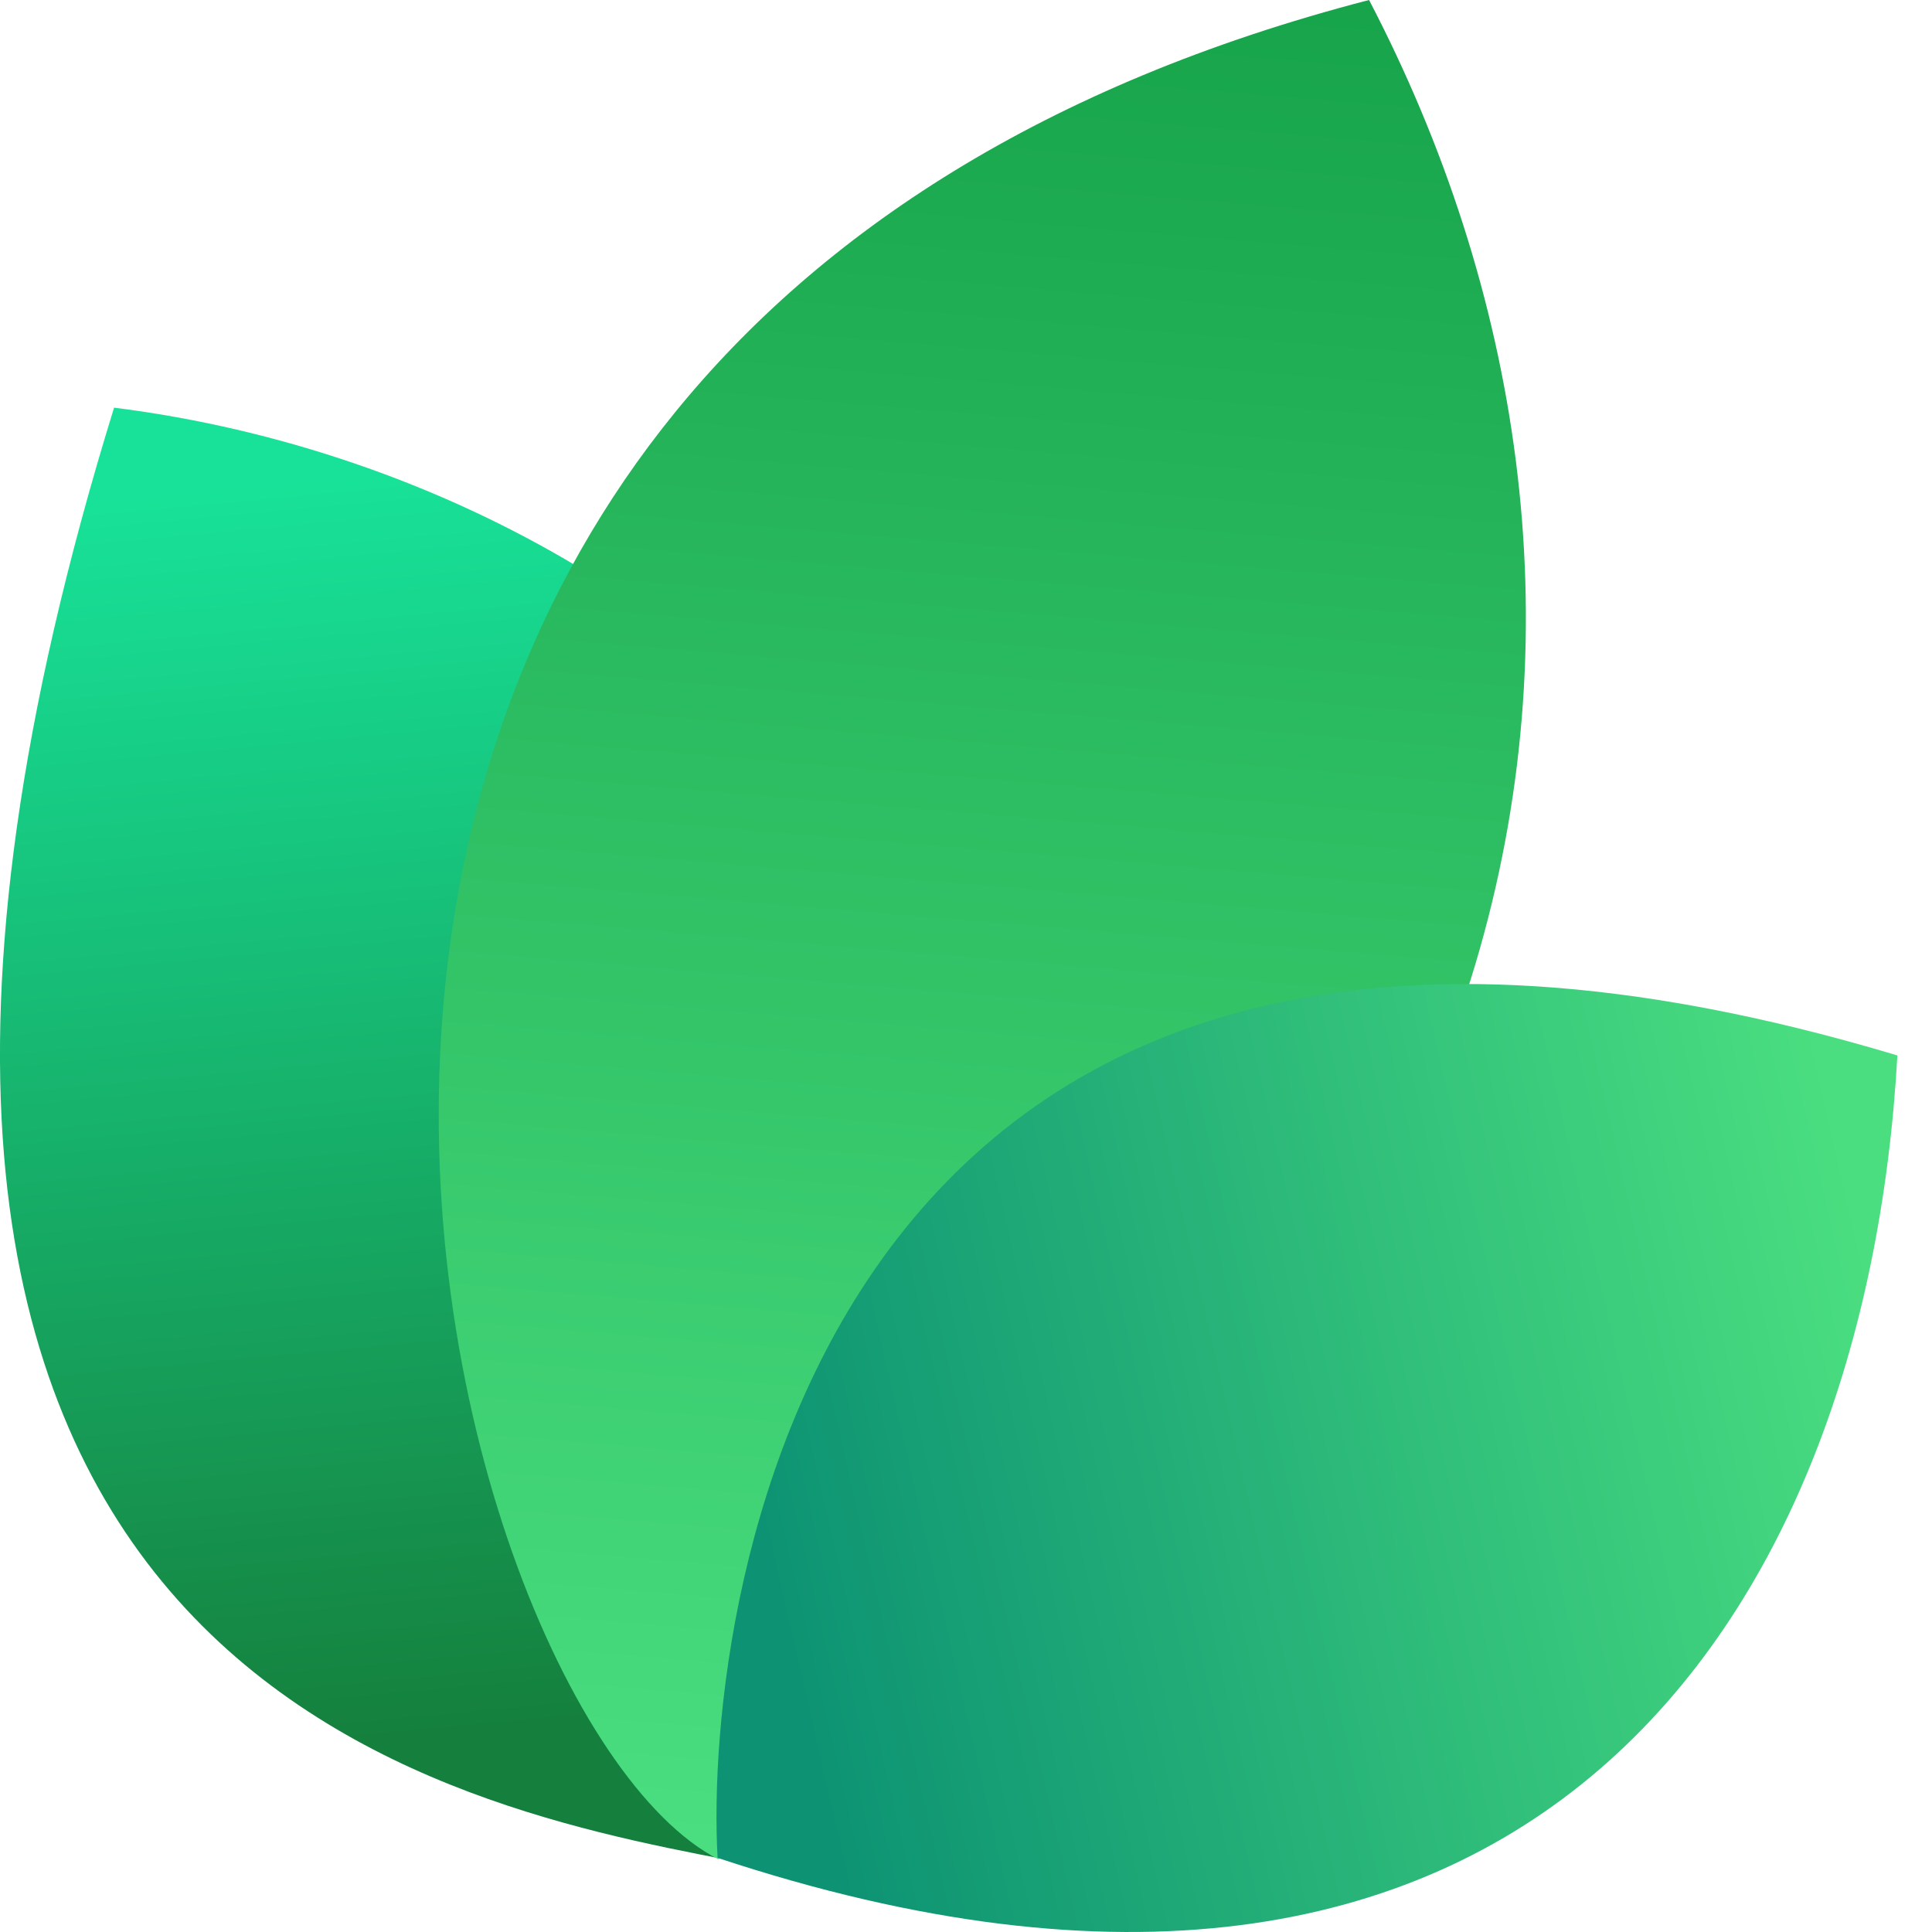
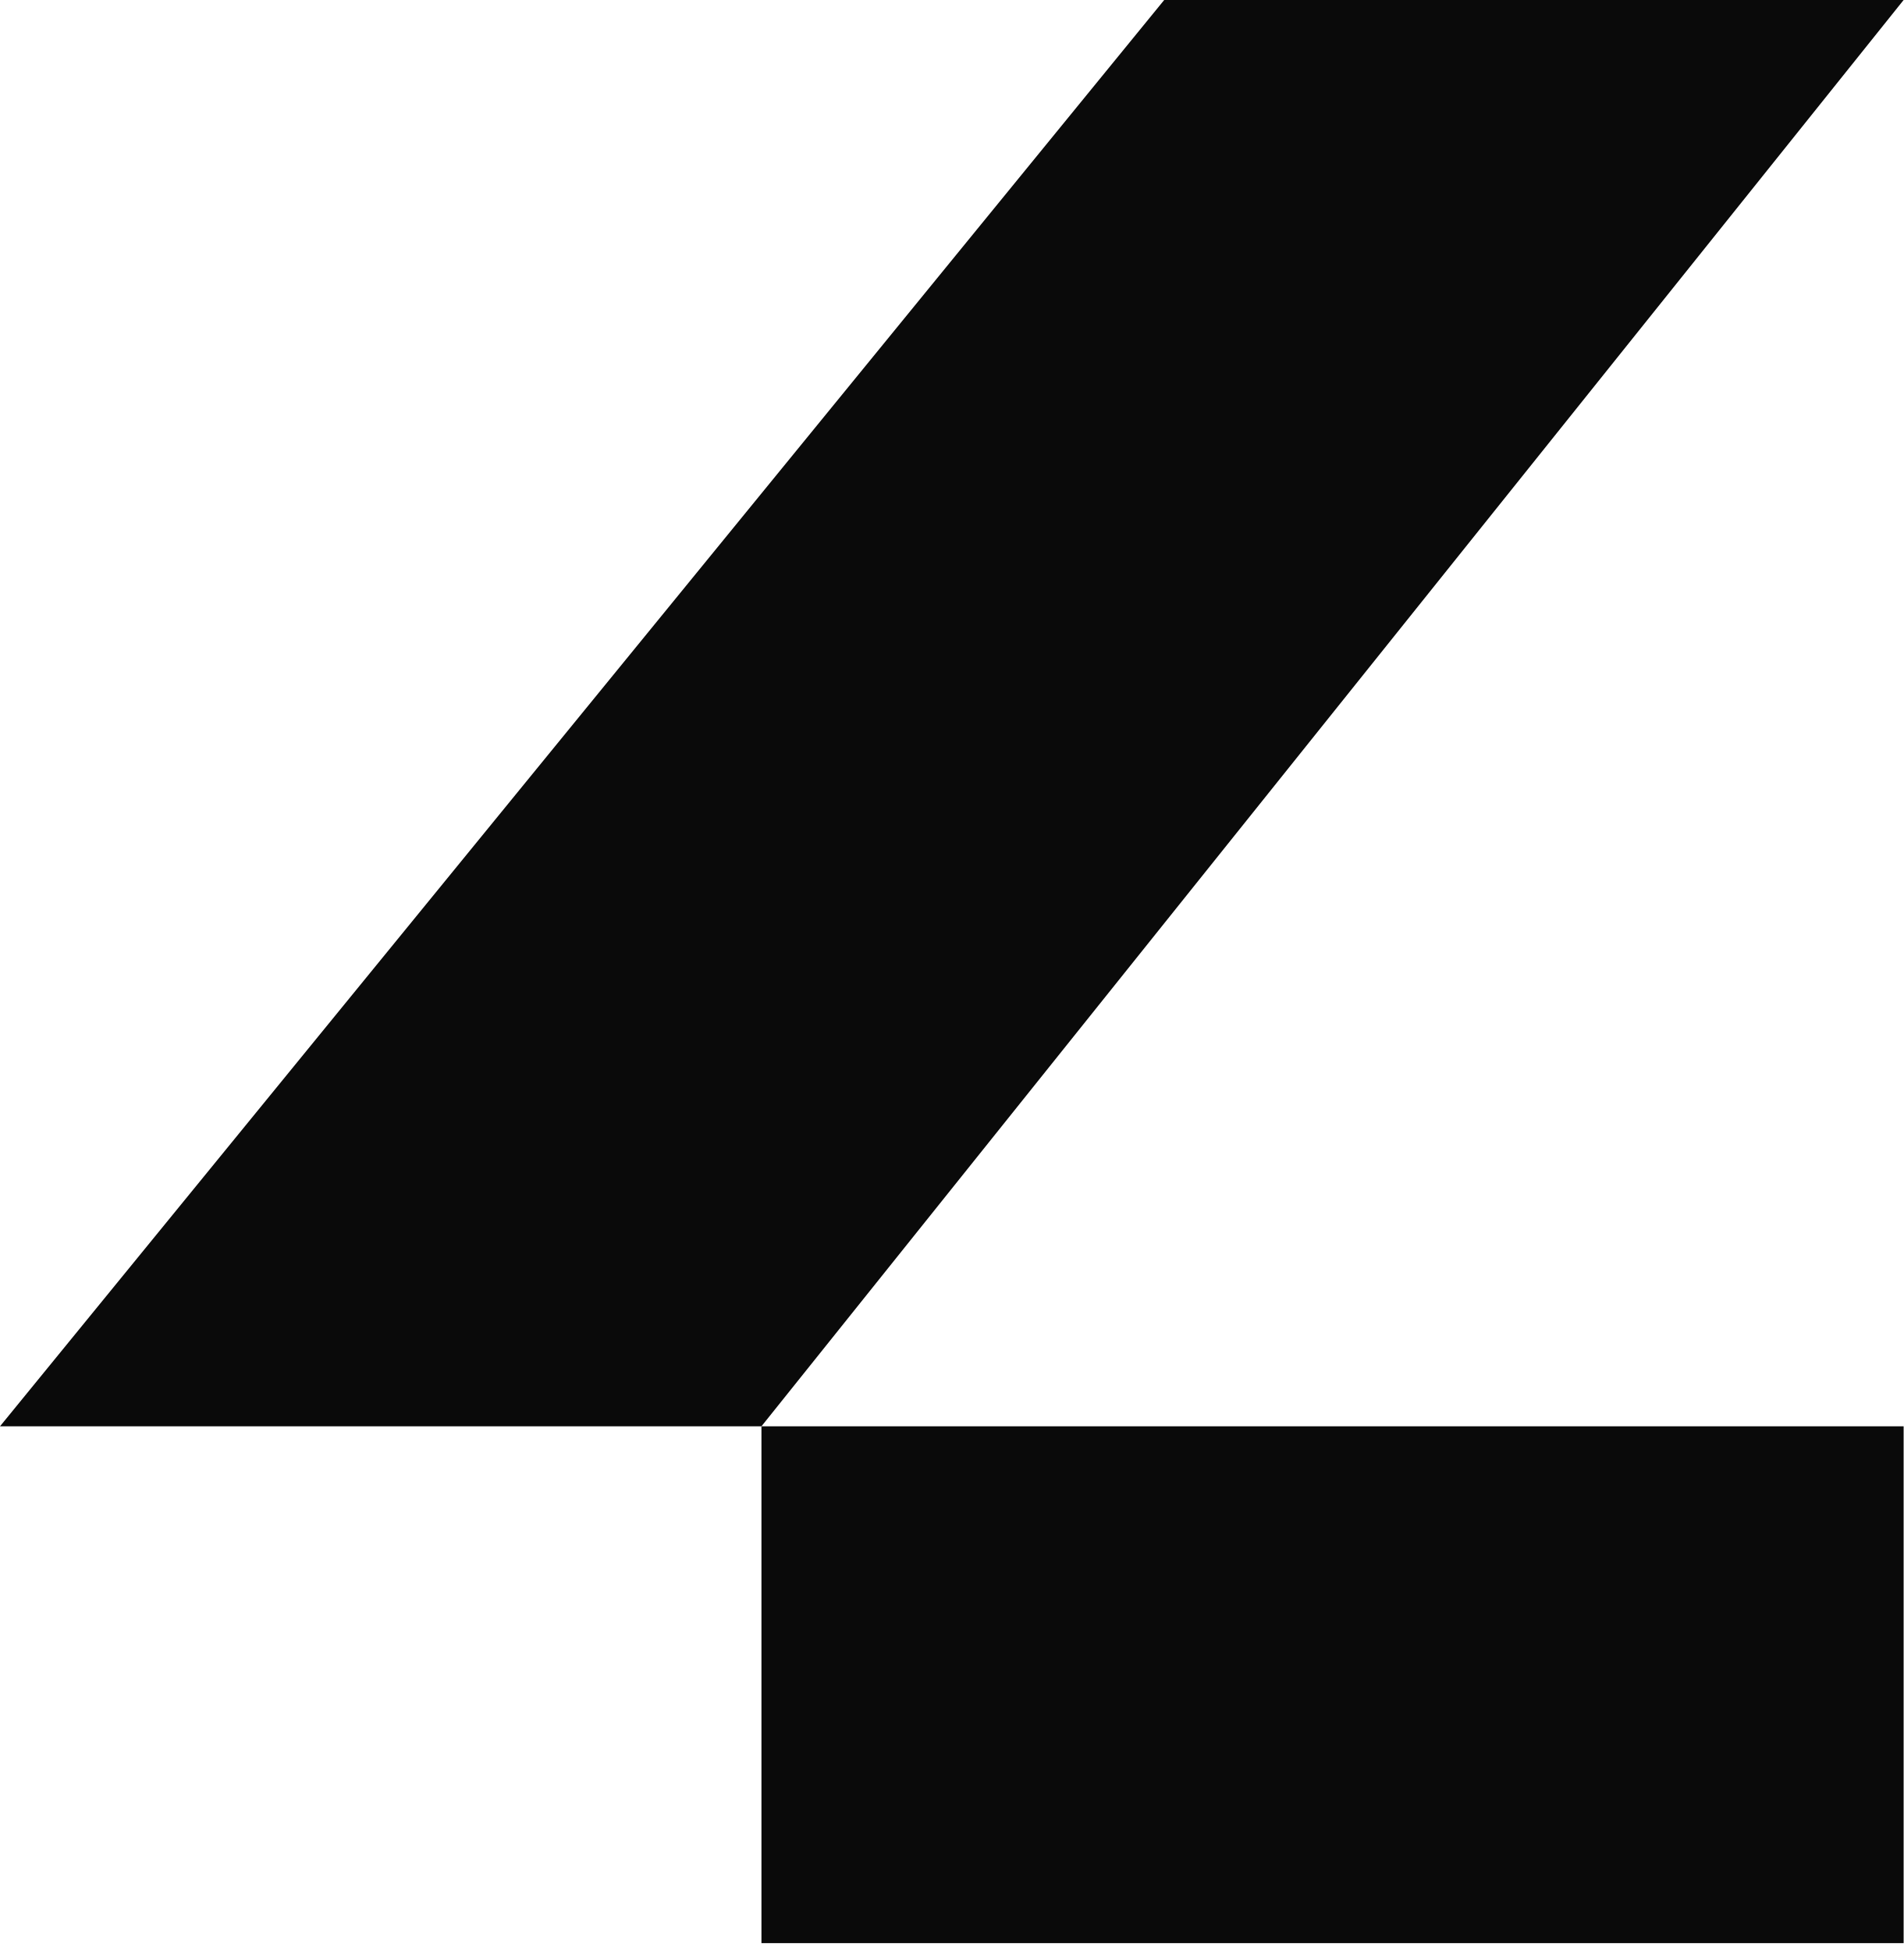
- <svg xmlns="http://www.w3.org/2000/svg" width="24" height="24" viewBox="0 0 24 24" fill="none">
-   <path d="M9.061 23.108C5.268 22.377 -3.391 20.627 1.417 5.064C9.634 6.099 16.973 14.064 9.061 23.108Z" fill="url(#paint0_linear_17557_2021)" />
-   <path d="M8.919 23.094C5.276 21.222 0.784 4.209 17.007 0C20.757 7.193 19.621 16.545 8.919 23.094Z" fill="url(#paint1_linear_17557_2021)" />
-   <path d="M8.914 23.079C8.735 19.882 10.159 9.085 23.57 13.111C23.181 20.123 18.984 26.418 8.914 23.079Z" fill="url(#paint2_linear_17557_2021)" />
-   <defs>
-     <linearGradient id="paint0_linear_17557_2021" x1="3.776" y1="5.916" x2="5.232" y2="21.559" gradientUnits="userSpaceOnUse">
-       <stop stop-color="#18E299" />
-       <stop offset="1" stop-color="#15803D" />
-     </linearGradient>
-     <linearGradient id="paint1_linear_17557_2021" x1="12.171" y1="-0.718" x2="10.19" y2="22.983" gradientUnits="userSpaceOnUse">
-       <stop stop-color="#16A34A" />
-       <stop offset="1" stop-color="#4ADE80" />
-     </linearGradient>
-     <linearGradient id="paint2_linear_17557_2021" x1="23.133" y1="15.353" x2="9.338" y2="18.52" gradientUnits="userSpaceOnUse">
-       <stop stop-color="#4ADE80" />
-       <stop offset="1" stop-color="#0D9373" />
-     </linearGradient>
-   </defs>
+ <svg xmlns="http://www.w3.org/2000/svg" width="121" height="124" viewBox="0 0 121 124" fill="none">
+   <path d="M74 0L121 0L48.4 90.652H0L74 0Z" fill="#0A0A0A" />
+   <path d="M121 123.5V90.652L48.4 90.652V123.5H121Z" fill="#0A0A0A" />
</svg>
